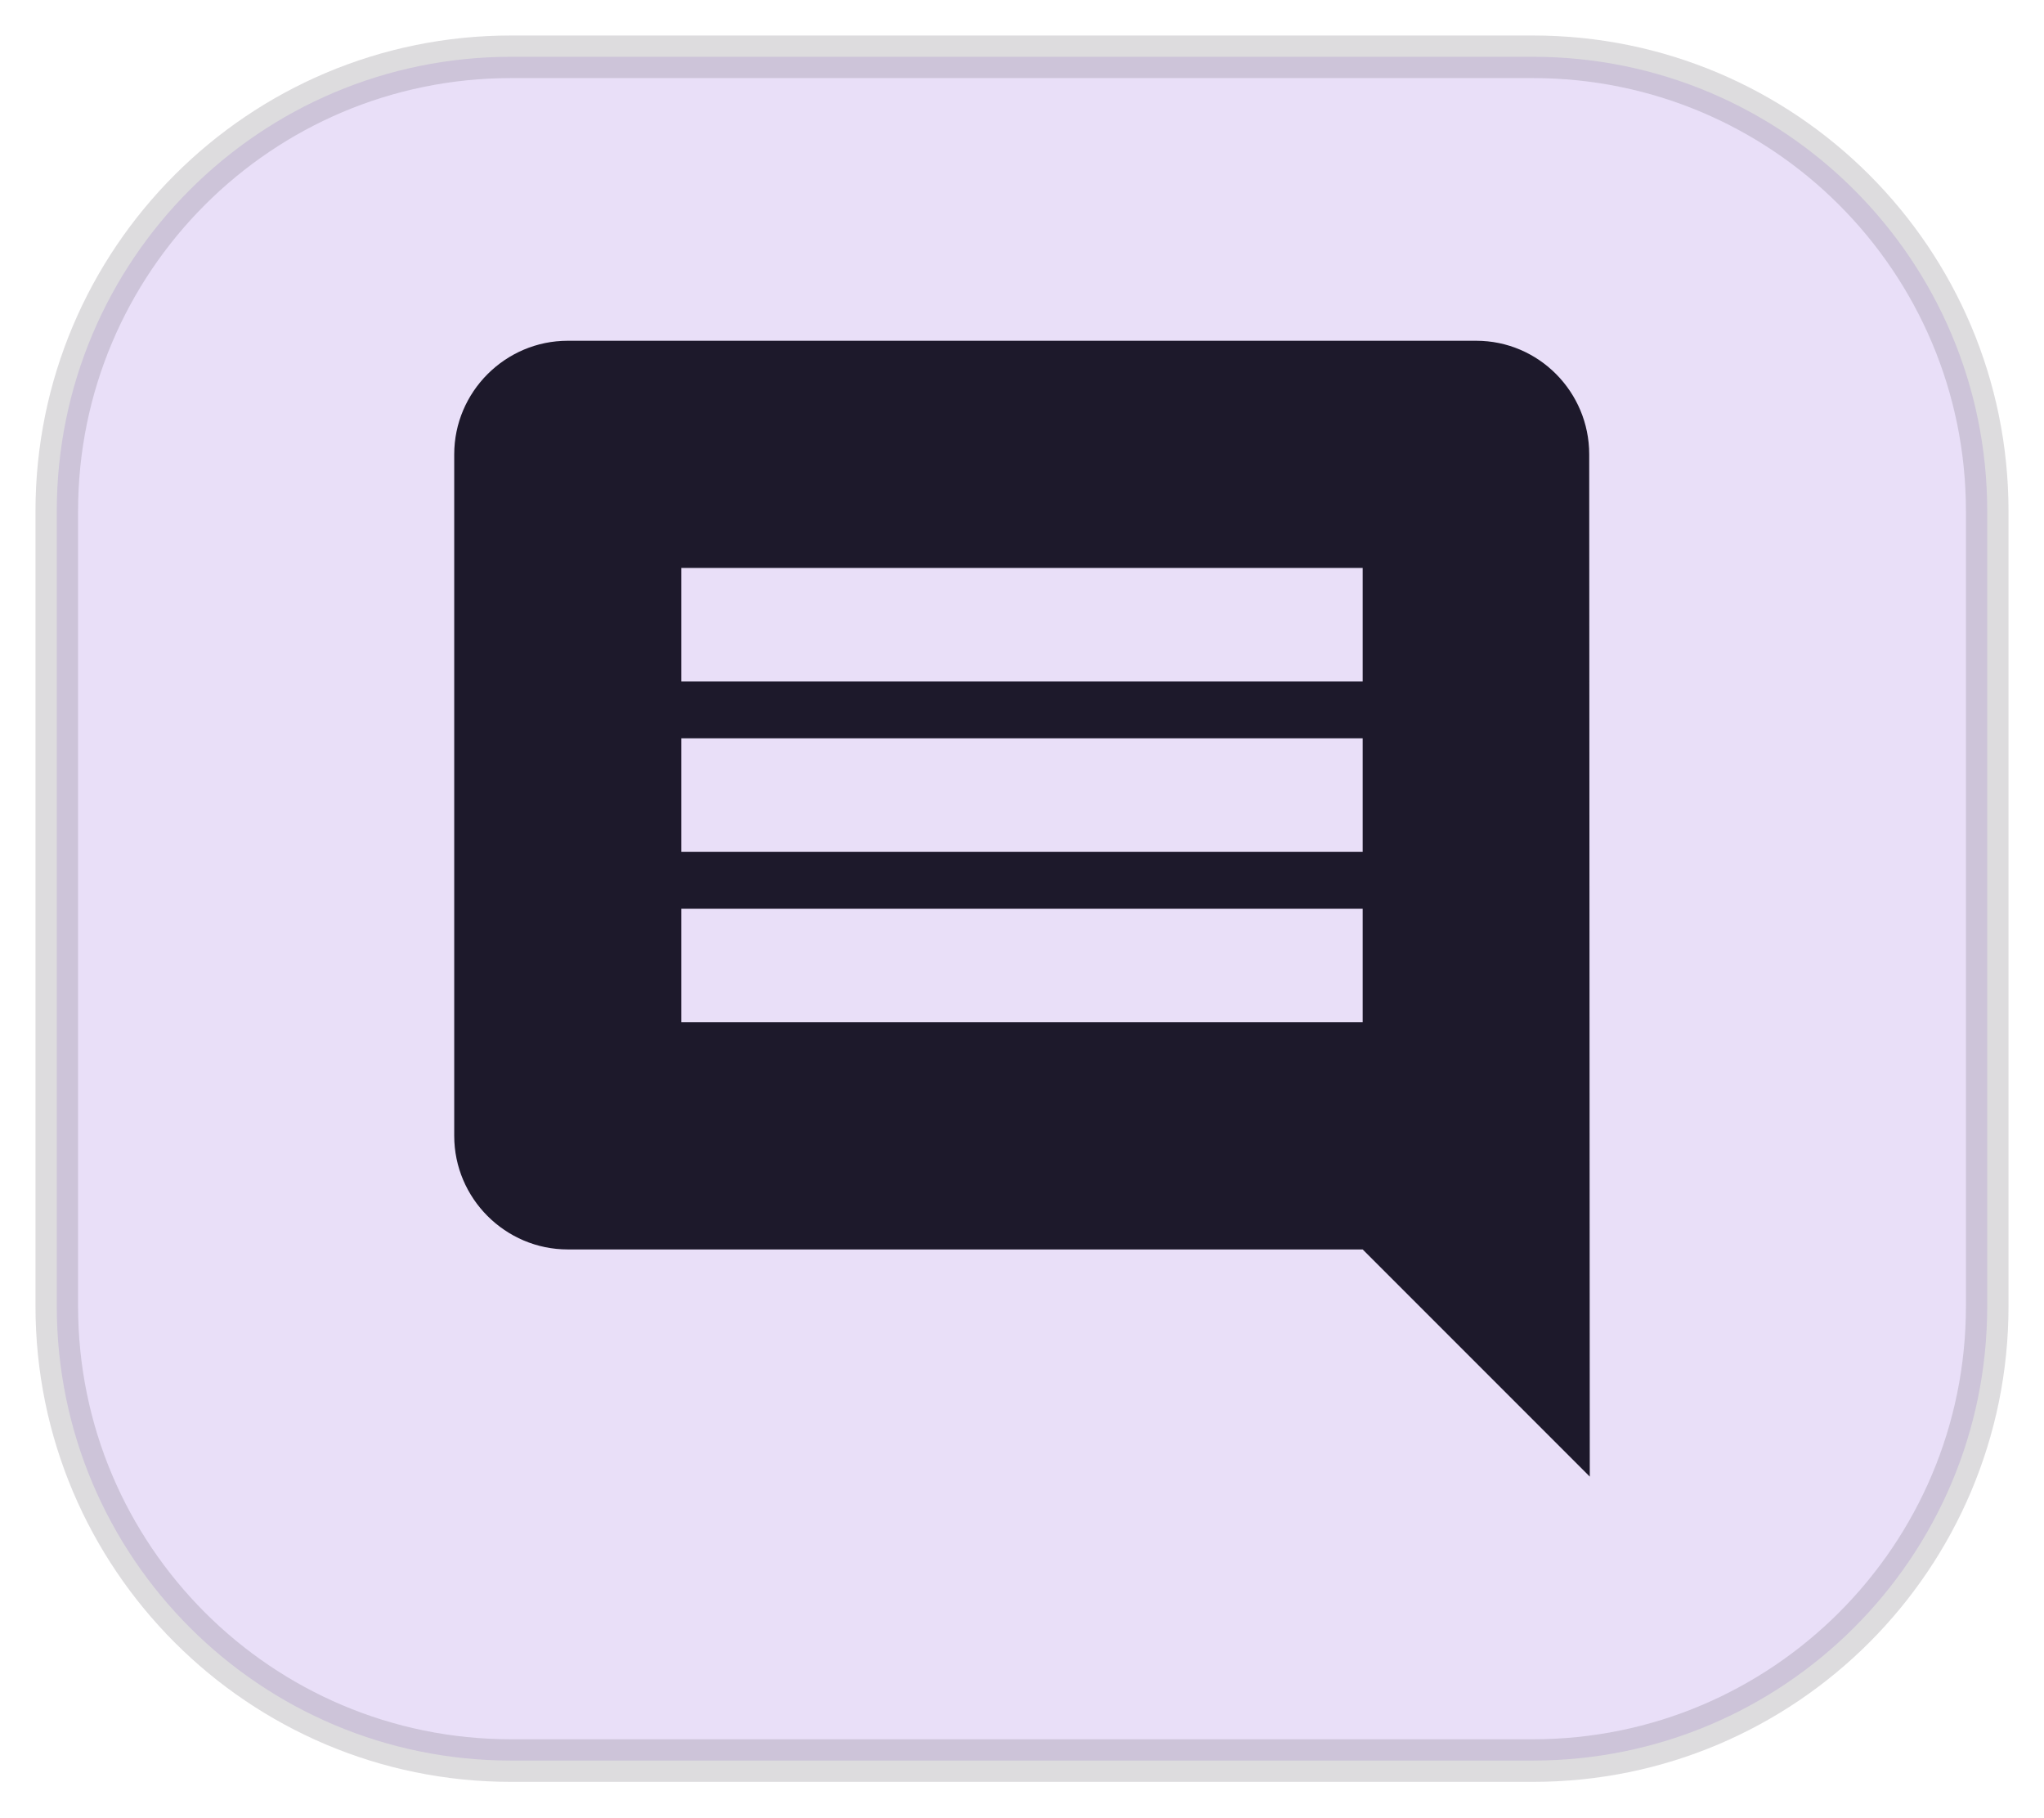
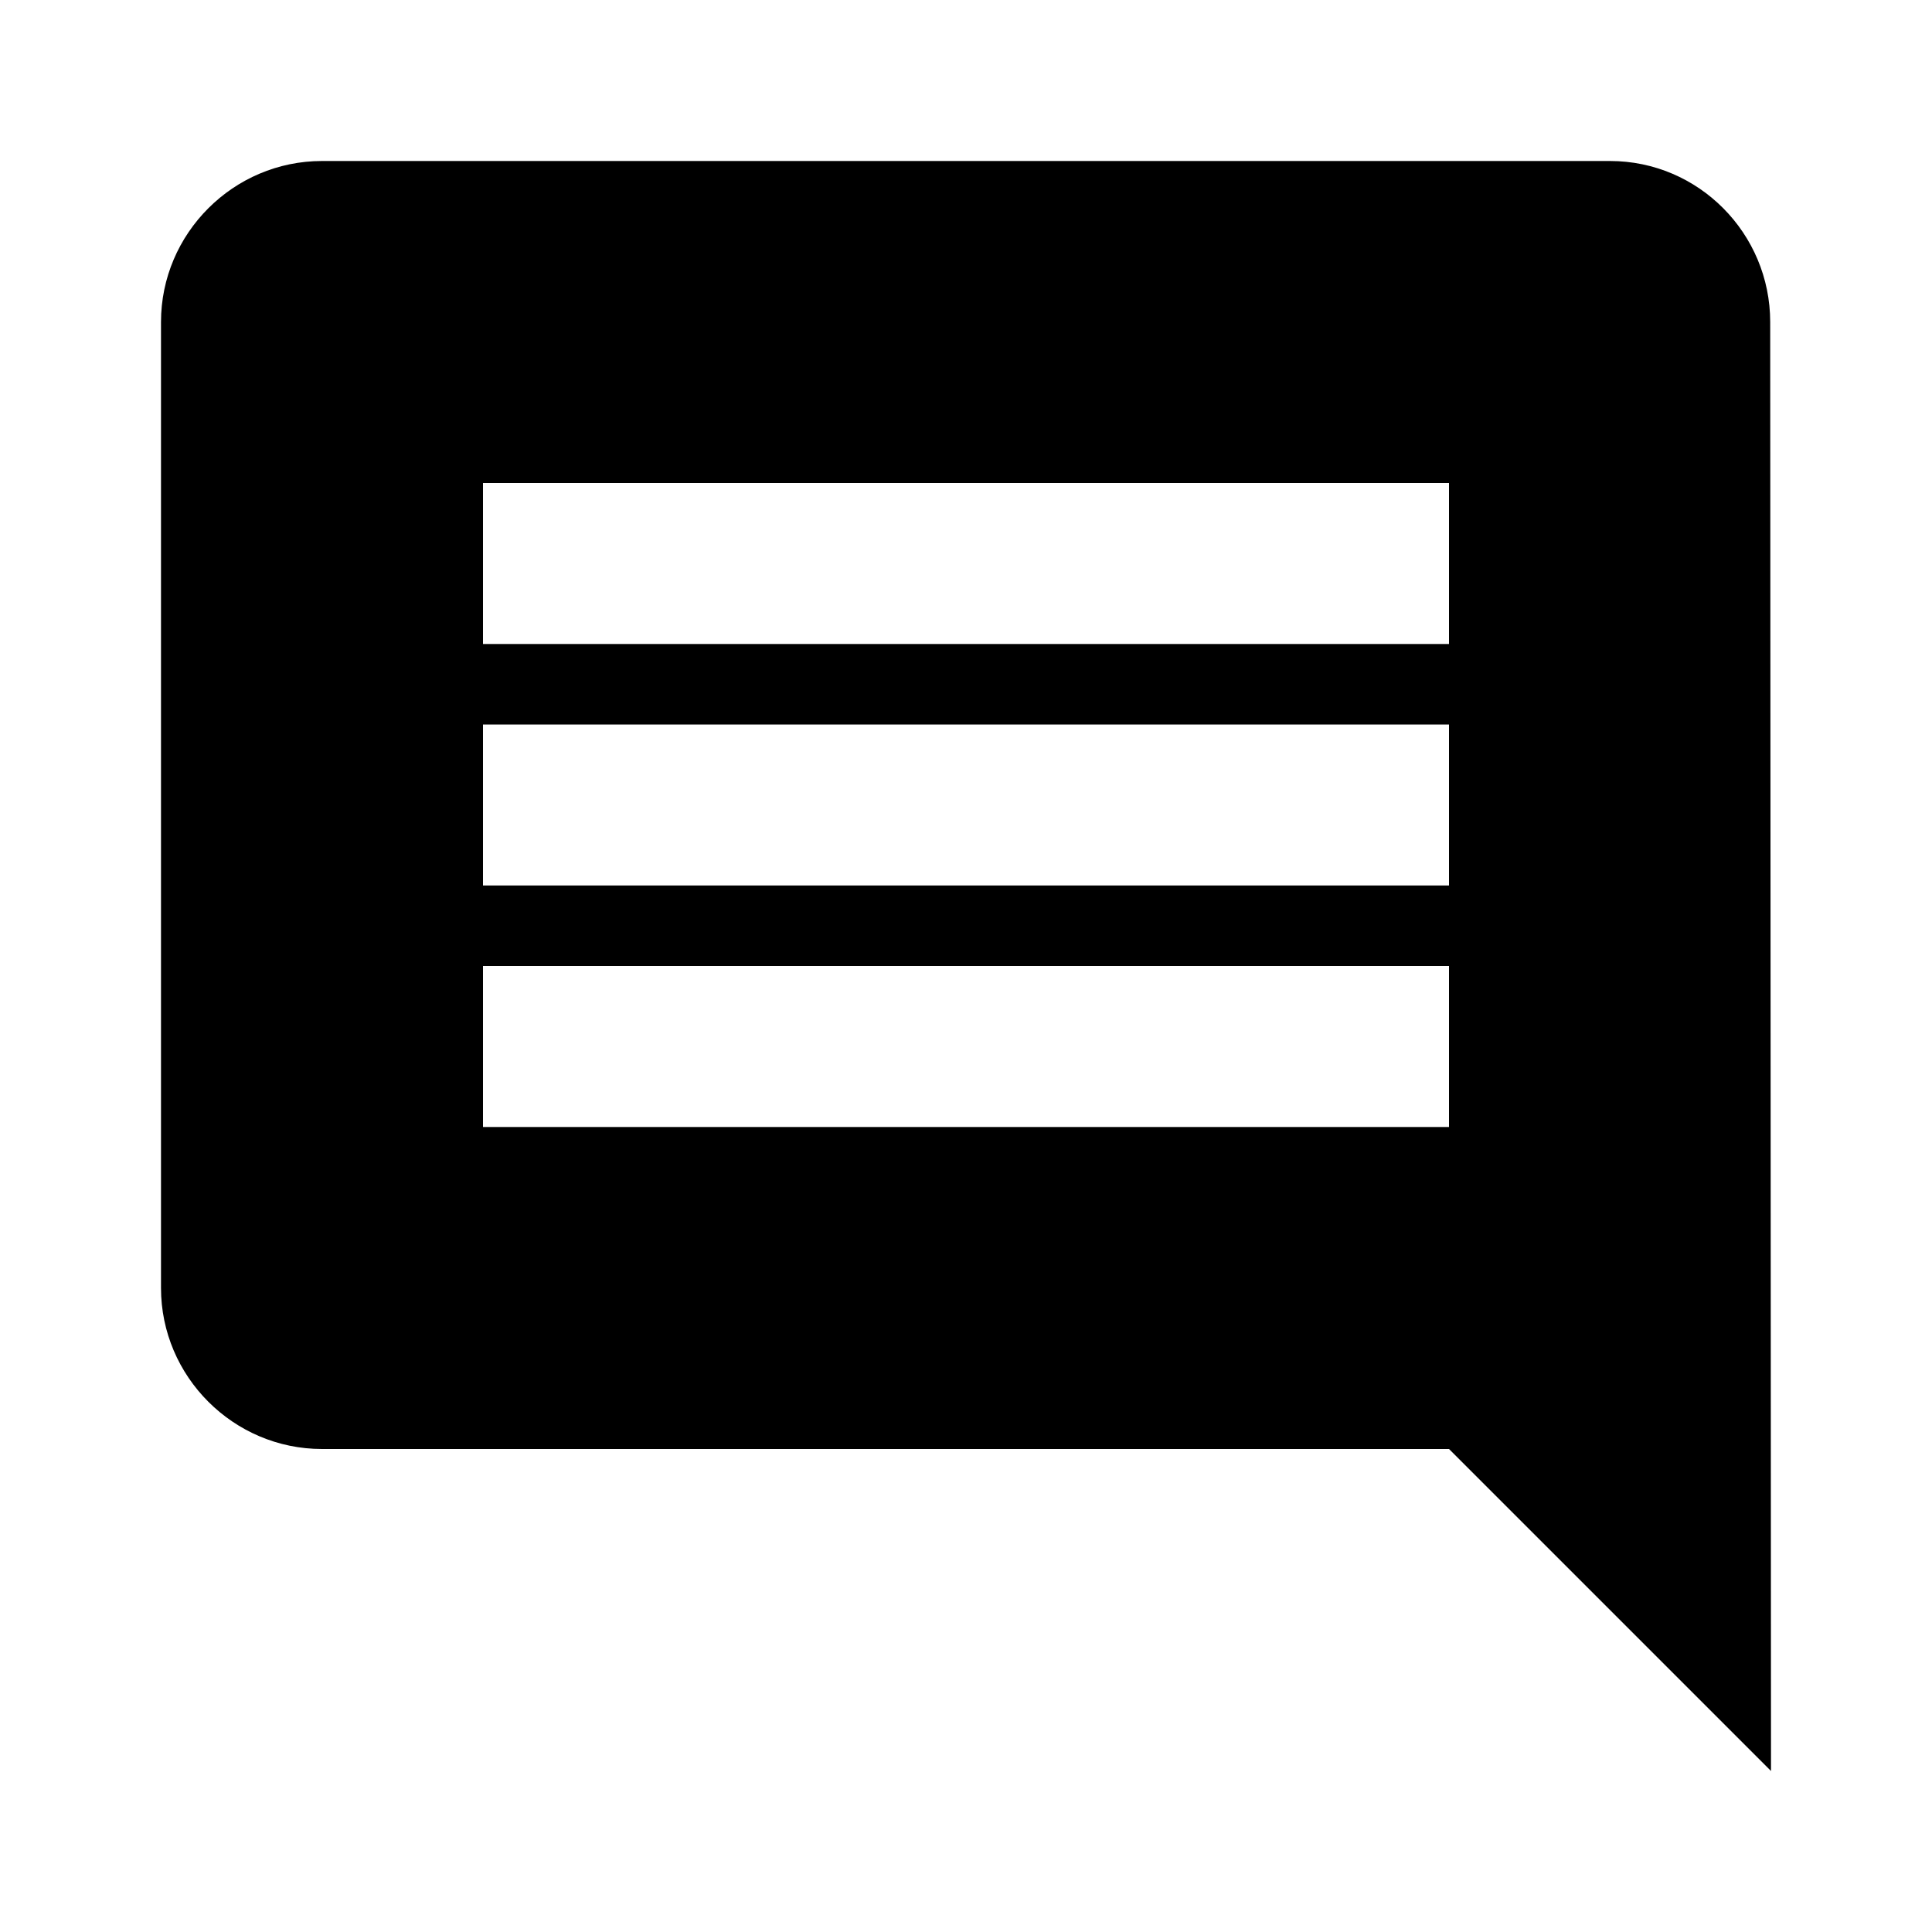
- <svg xmlns="http://www.w3.org/2000/svg" width="36" height="32" viewBox="0 0 36 32">
-   <rect x="1" y="1" width="34" height="30" rx="8" ry="8" fill="#E8DEF8" fill-opacity="0.95" stroke="#79747E" stroke-opacity="0.25" stroke-width="0.75" />
-   <g transform="translate(6, 4)">
-     <path fill="#1D192B" d="M21.99 4c0-1.1-.89-2-1.99-2H4c-1.1 0-2 .9-2 2v12c0 1.1.9 2 2 2h14l4 4-.01-18zM18 14H6v-2h12v2zm0-3H6V9h12v2zm0-3H6V6h12v2z" />
-   </g>
+ <svg xmlns="http://www.w3.org/2000/svg" width="24" height="24" viewBox="0 0 24 24">
+   <path fill="#000000" d="M21.99 4c0-1.1-.89-2-1.99-2H4c-1.1 0-2 .9-2 2v12c0 1.1.9 2 2 2h14l4 4-.01-18zM18 14H6v-2h12v2zm0-3H6V9h12v2zm0-3H6V6h12v2z" />
</svg>
